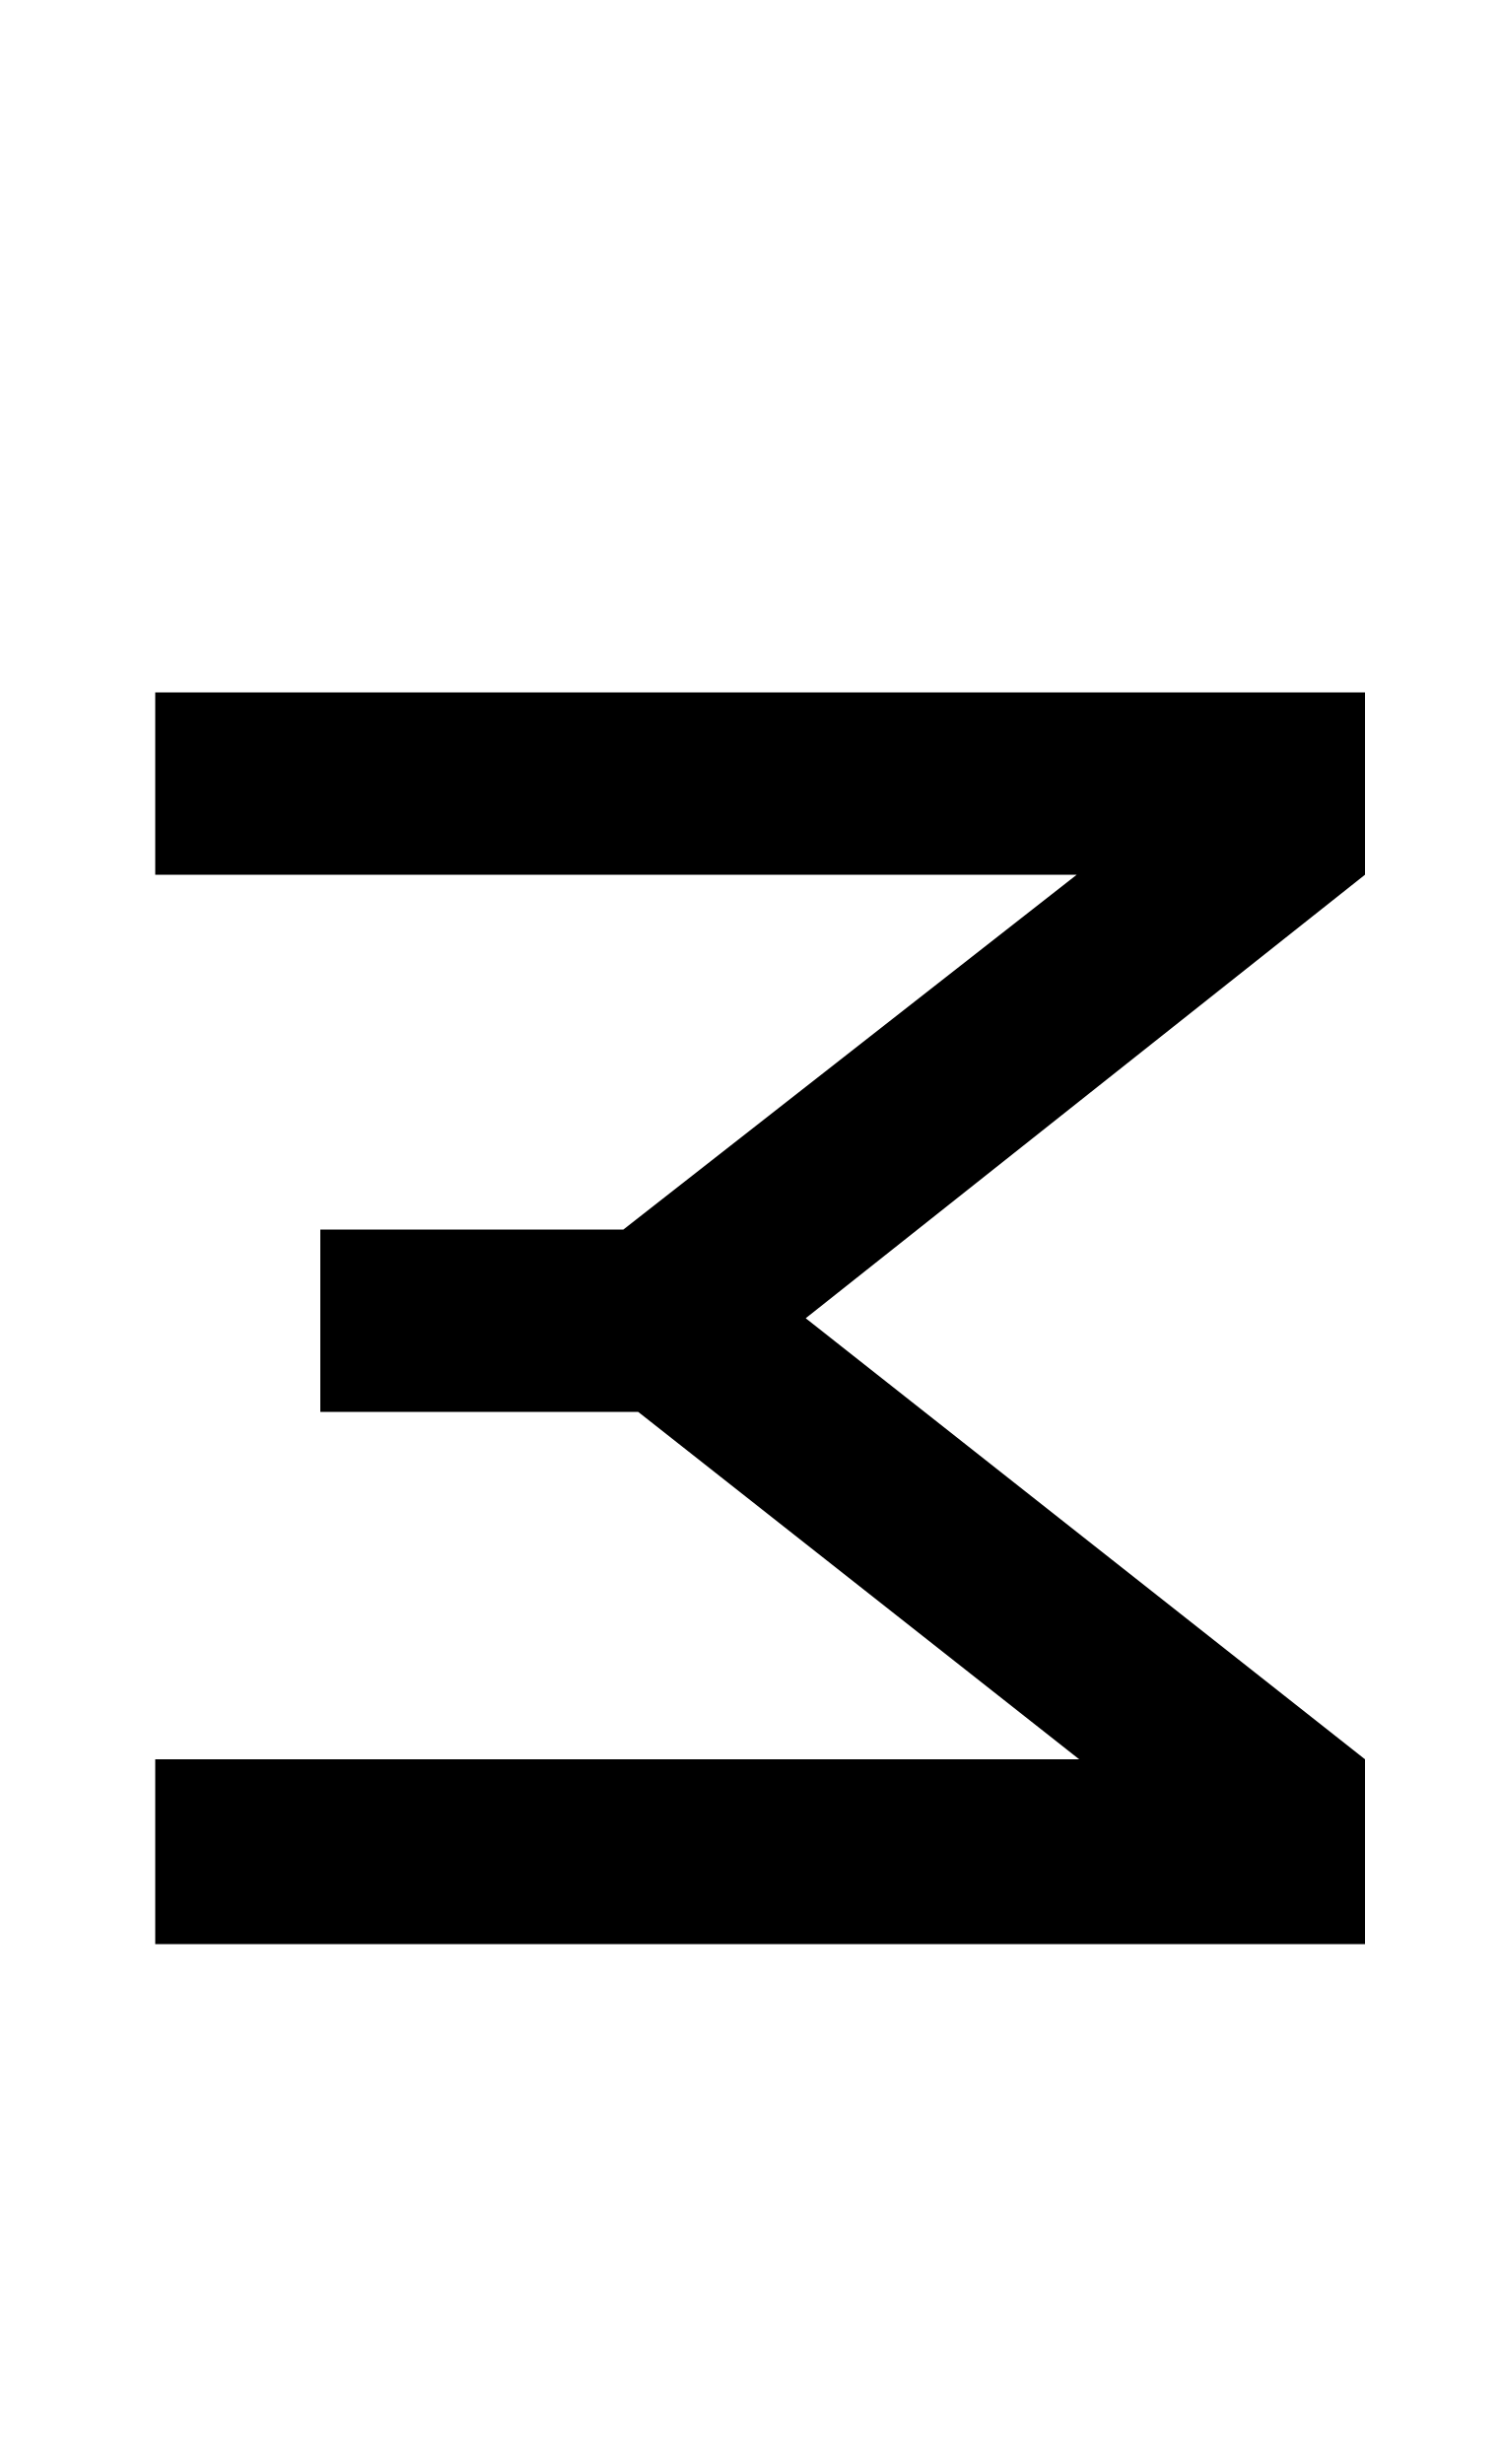
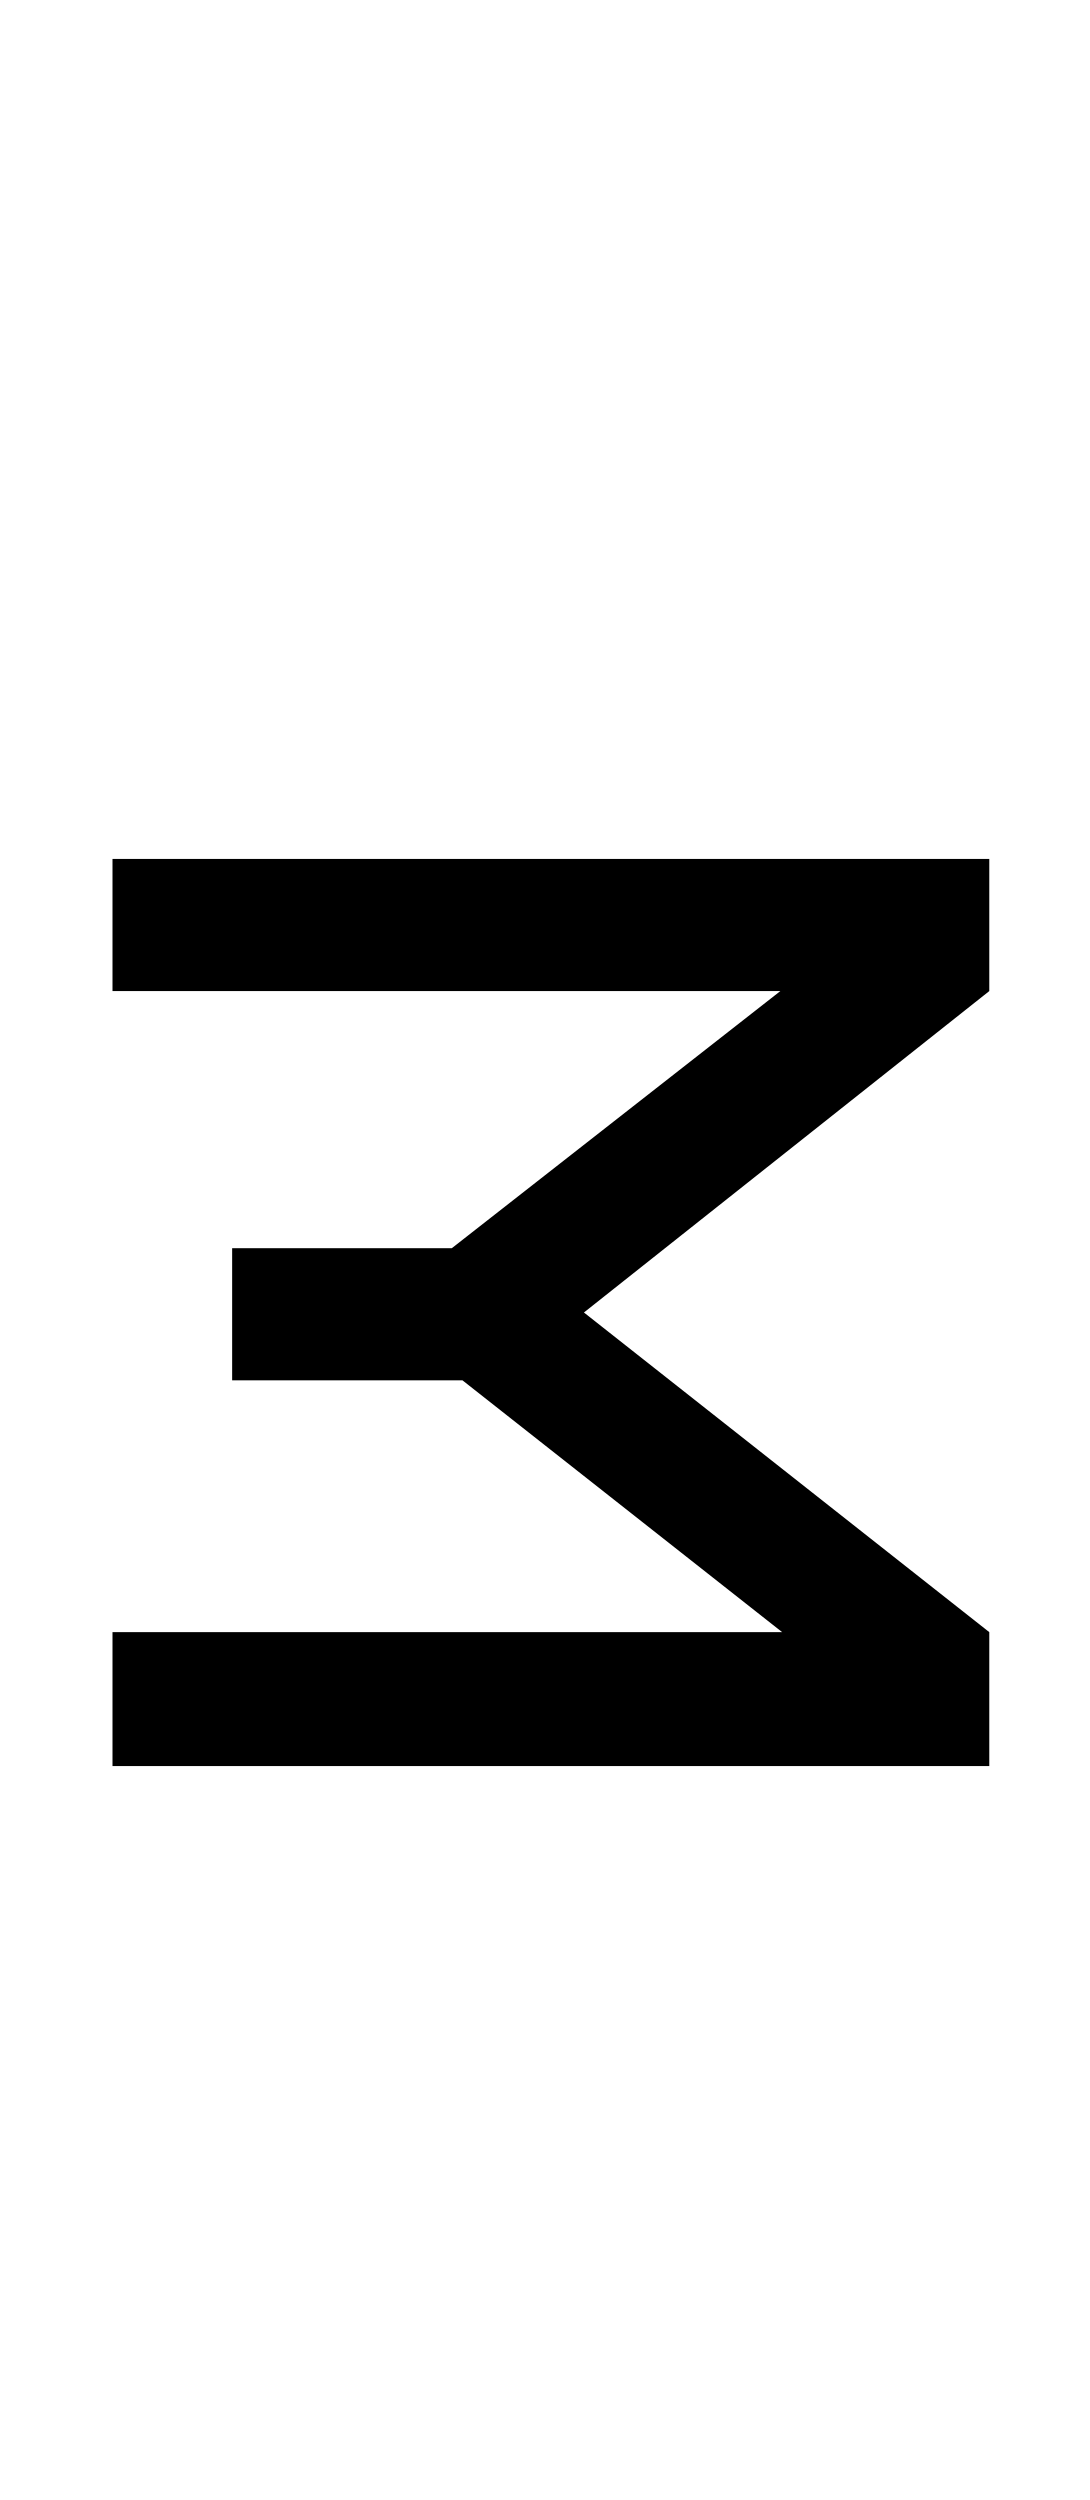
- <svg xmlns="http://www.w3.org/2000/svg" version="1.1" viewBox="-10 0 610 1000">
+ <svg xmlns="http://www.w3.org/2000/svg" version="1.1" viewBox="-10 -200 610 1400">
  <path fill="currentColor" d="M544 789h-491v-75h375l-179 -141h-129v-74h123l184 -144h-374v-74h491v74l-227 180l227 179v75z" />
</svg>
